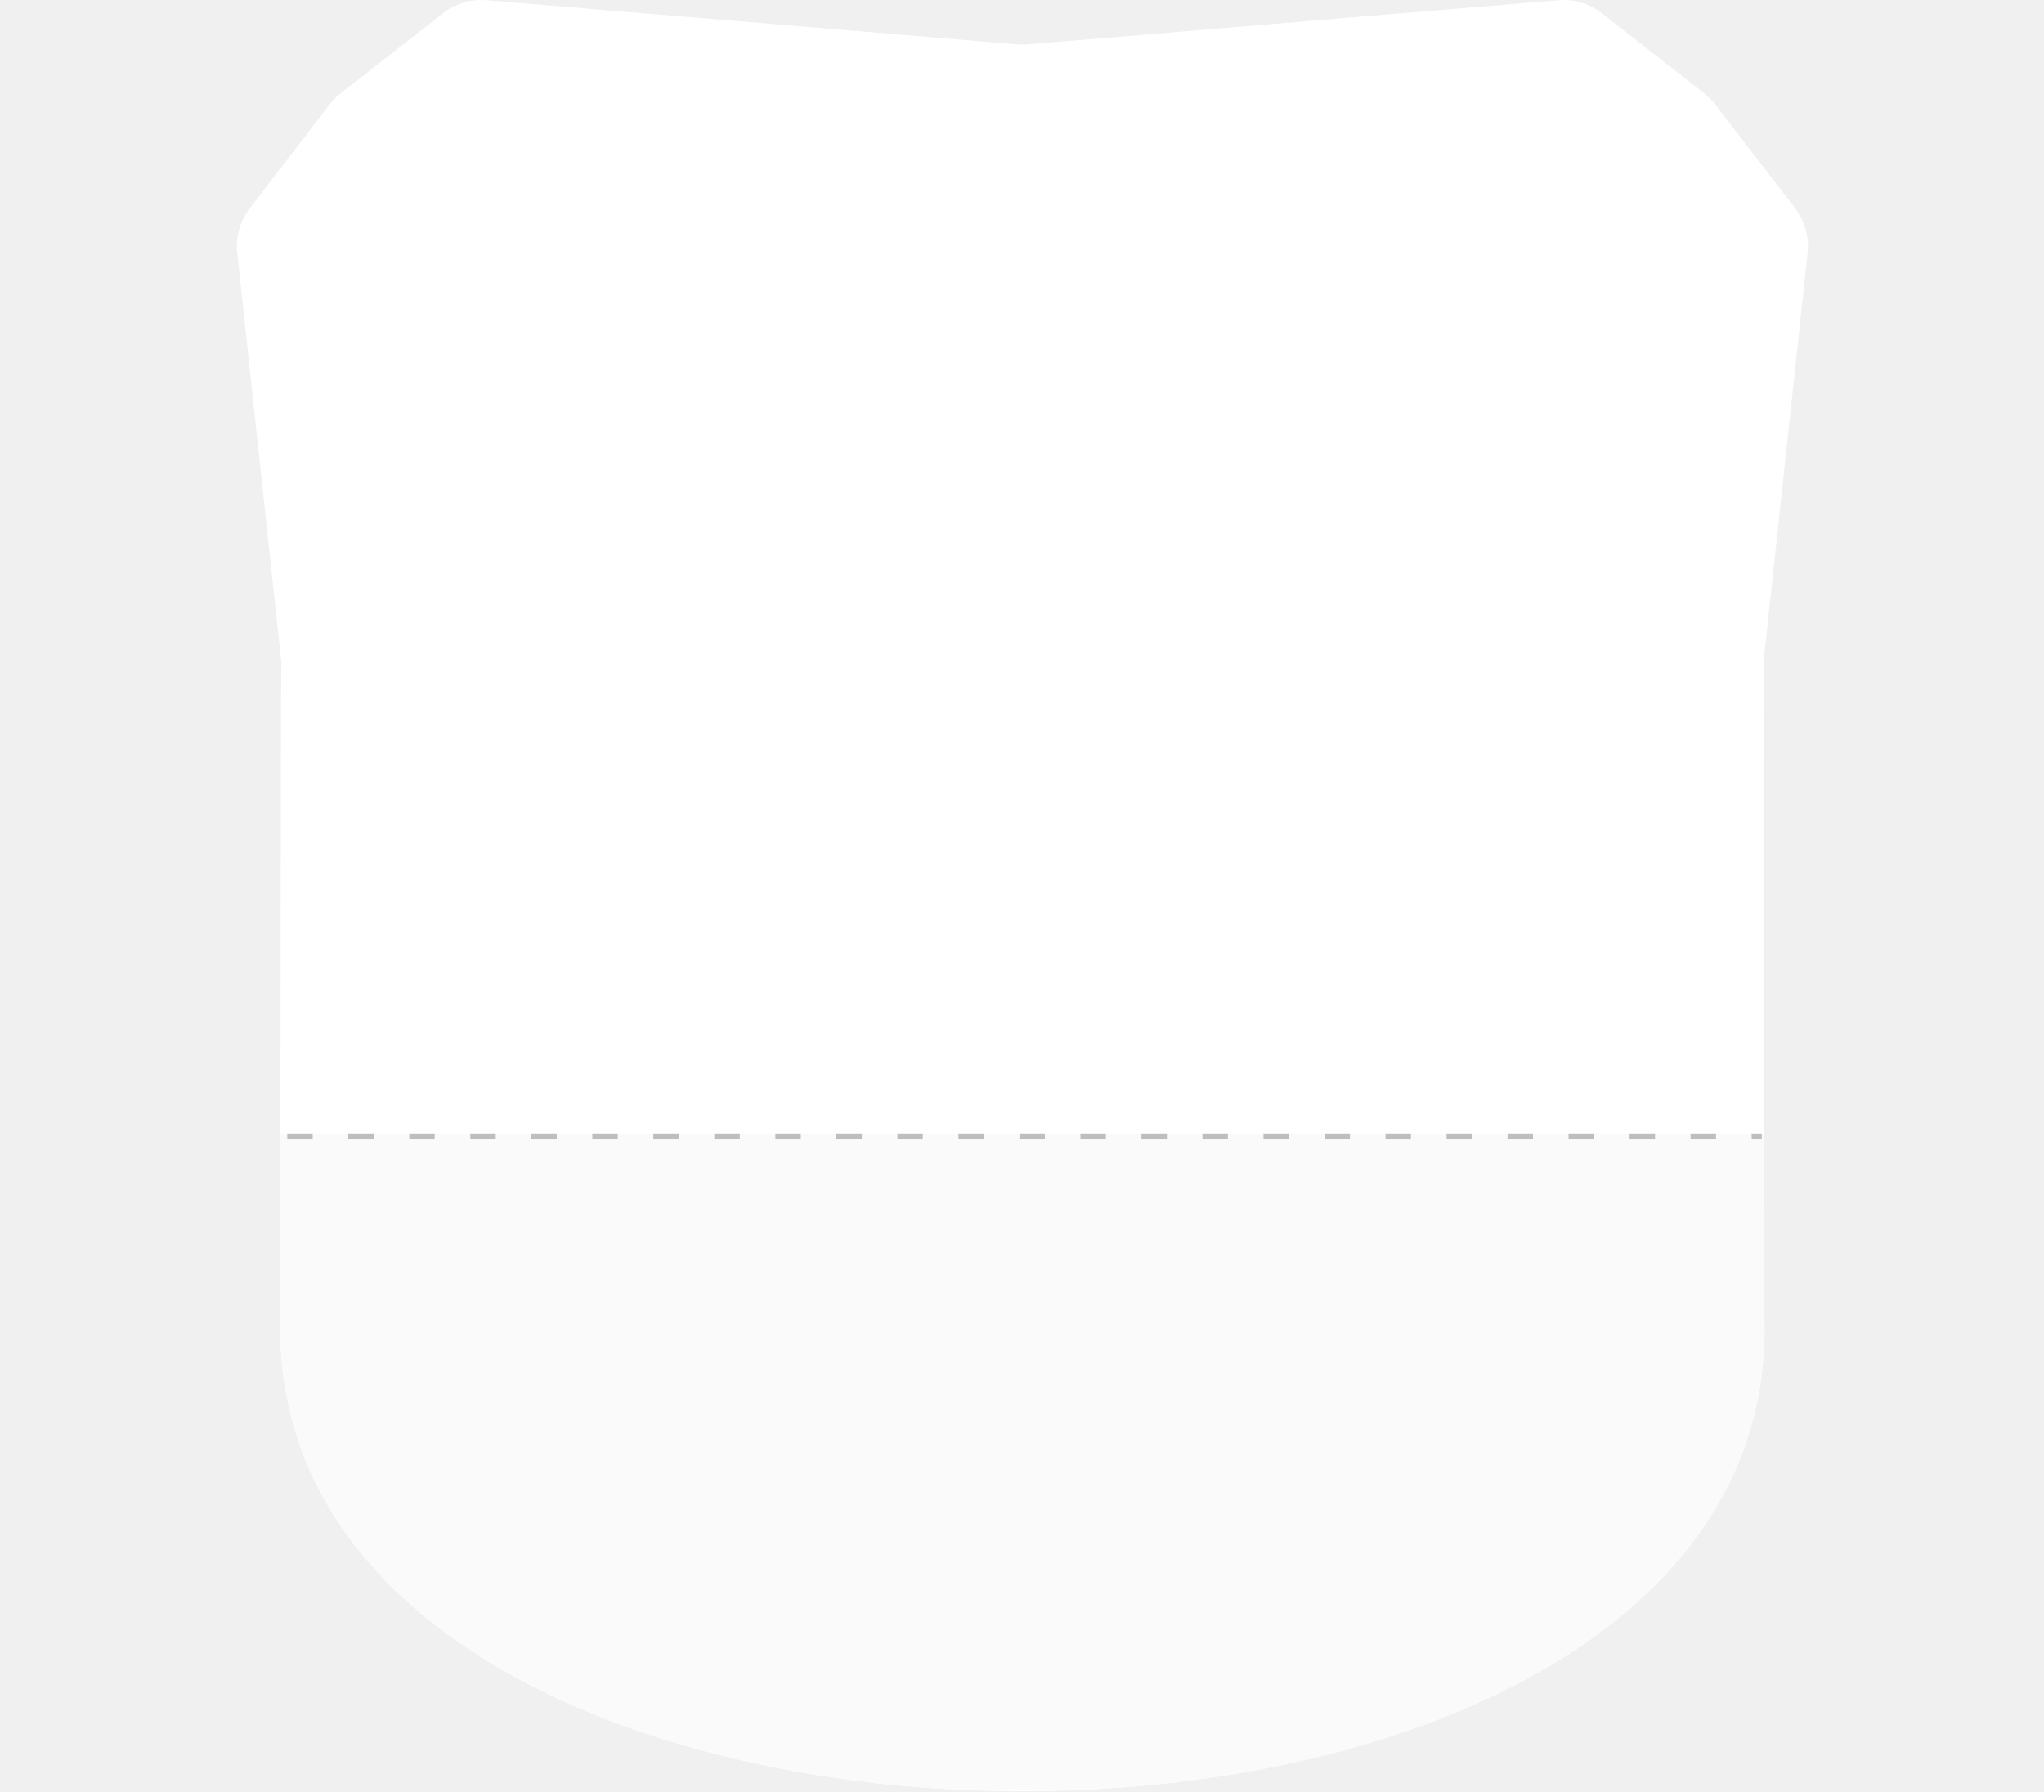
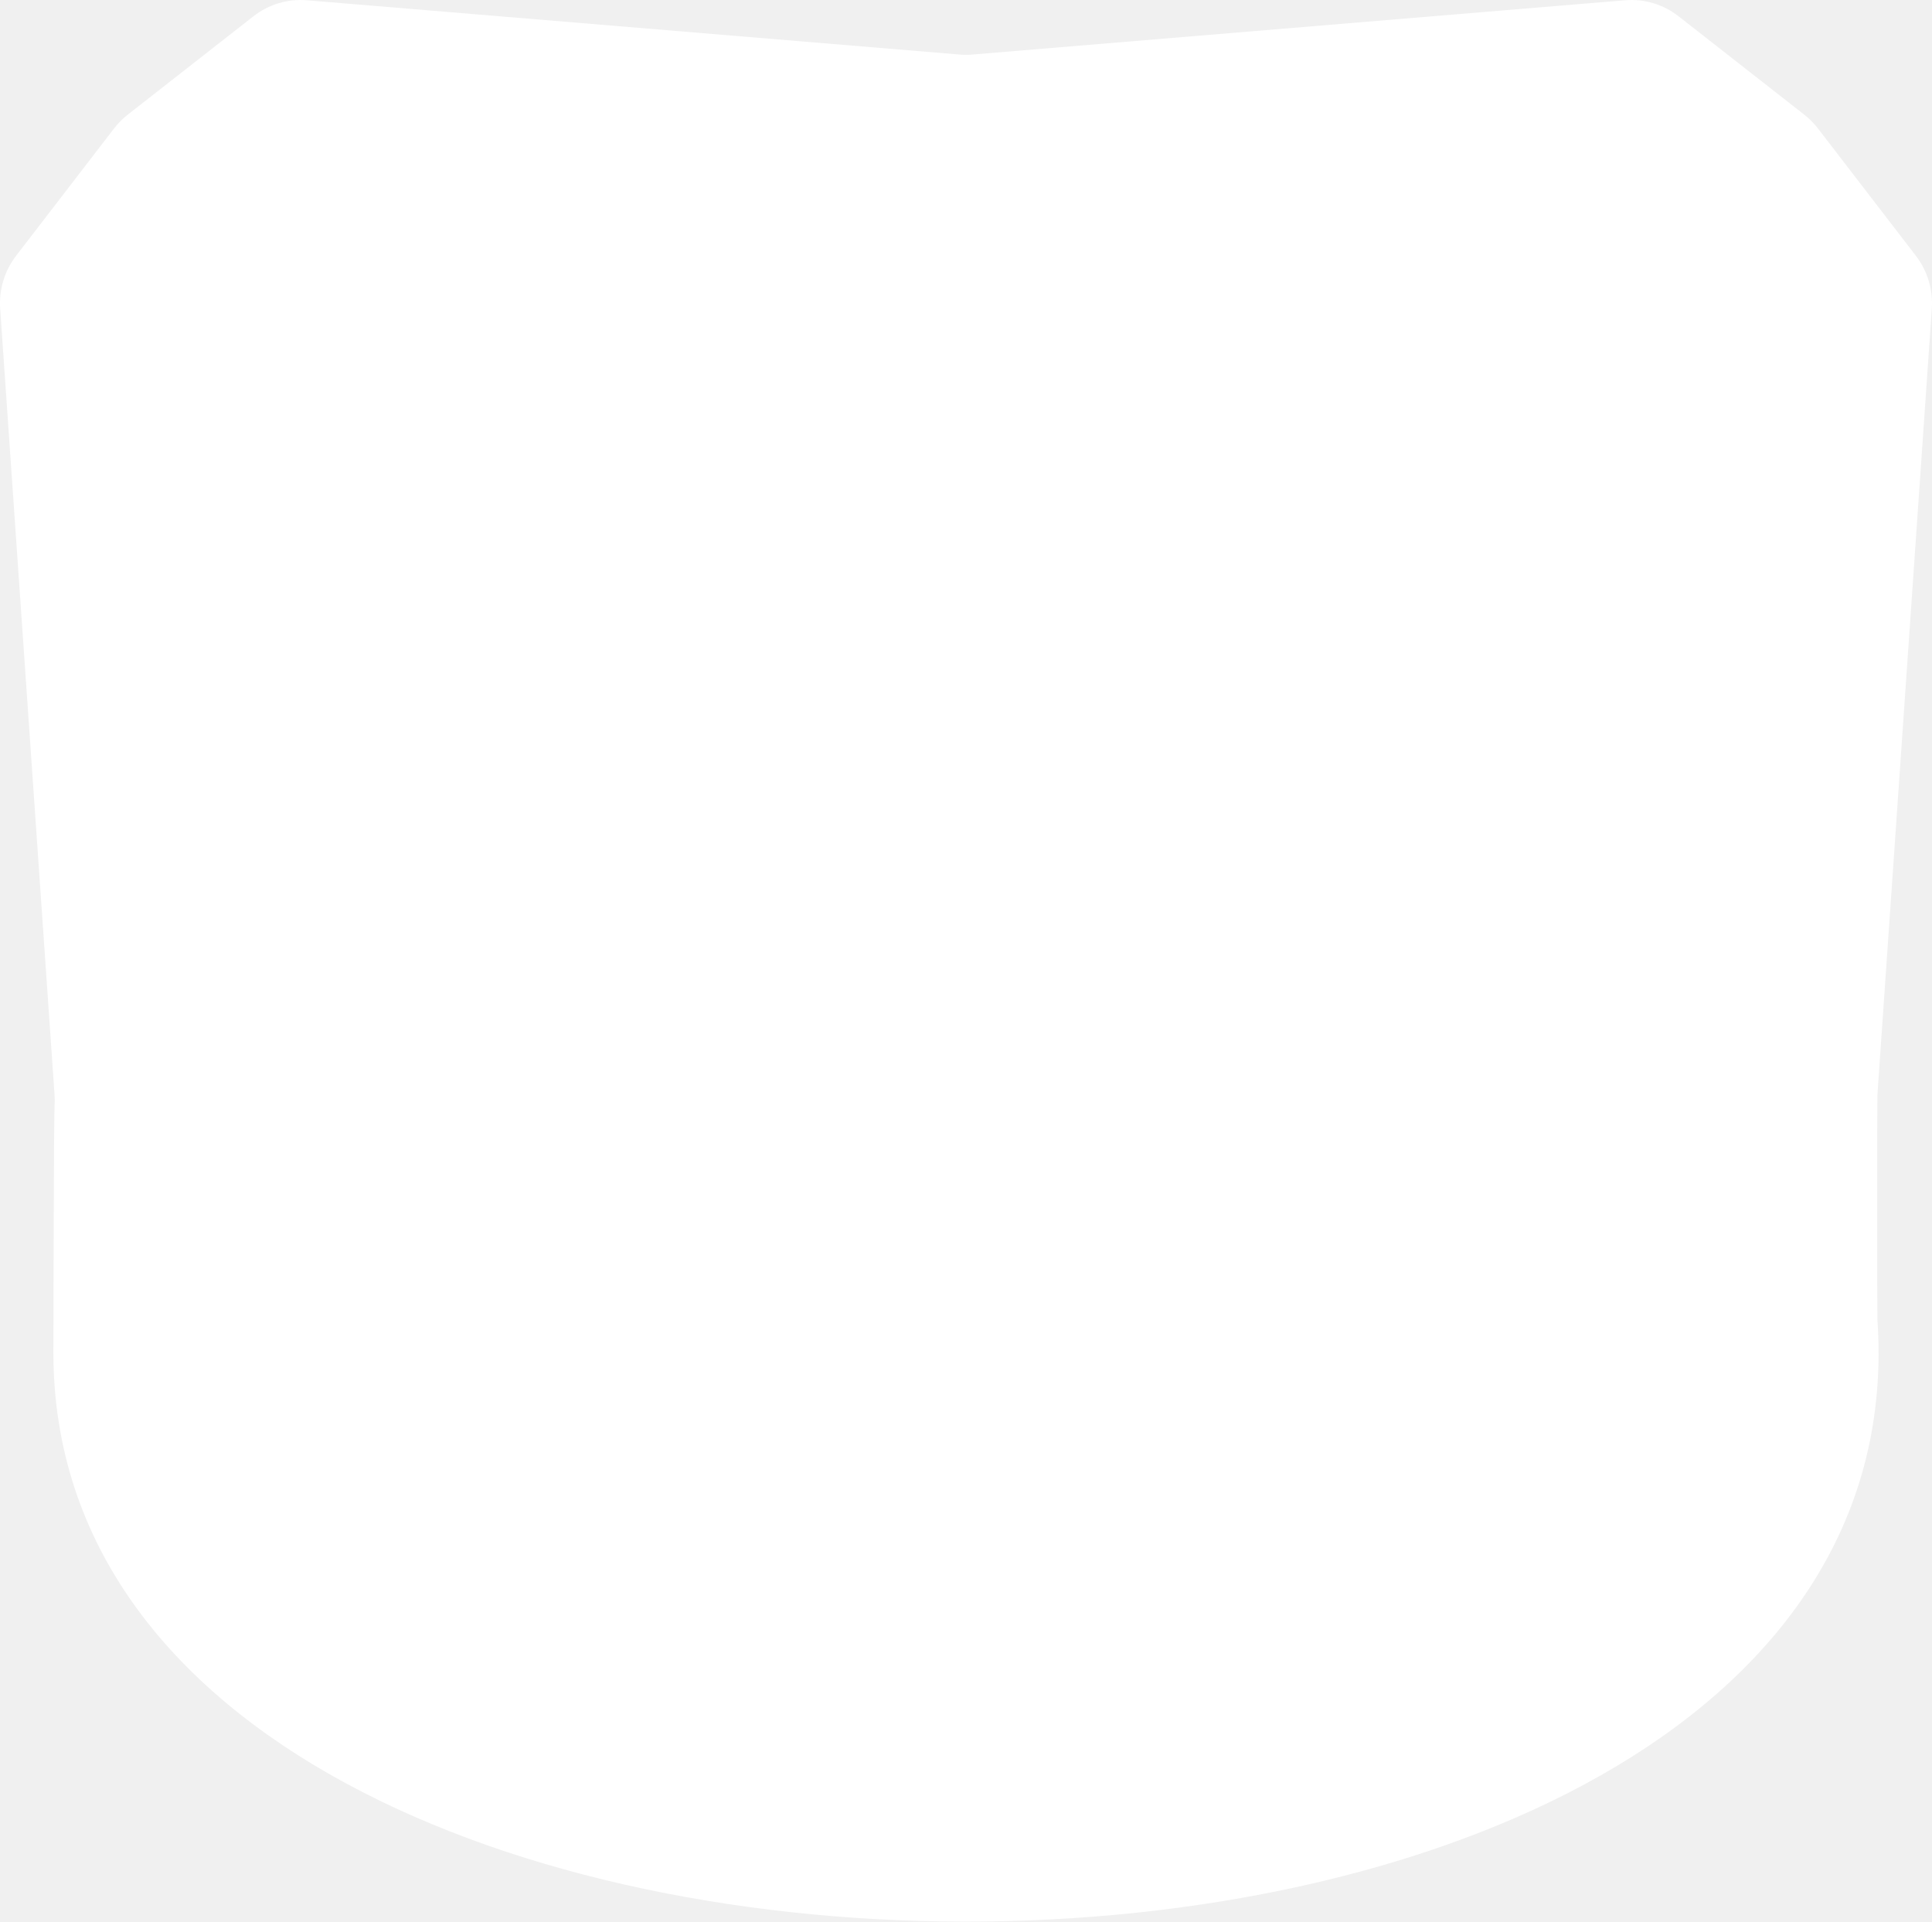
- <svg xmlns="http://www.w3.org/2000/svg" width="402" height="352.322" viewBox="0 0 402 352.322">
-   <defs>
-     <clipPath id="clip-path">
-       <path id="長方形_11" data-name="長方形 11" d="M0,0H402a0,0,0,0,1,0,0V69a60,60,0,0,1-60,60H60A60,60,0,0,1,0,69V0A0,0,0,0,1,0,0Z" transform="translate(-13 331)" fill="#fafafa" />
-     </clipPath>
-   </defs>
-   <g id="bg" transform="translate(11 -229)">
-     <path id="bg-2" data-name="bg" d="M-58.683-62.65,45.726-53.965a12.207,12.207,0,0,0,2.019,0l104.41-8.685a12.212,12.212,0,0,1,8.541,2.56l20.118,15.746a12.306,12.306,0,0,1,2.175,2.194l15.664,20.364a12.464,12.464,0,0,1,2.55,8.459L192.5,67.44c-.04.574-.04,125.3,0,125.876,8.76,126.634-291.819,128.407-291.72,5.241,0-1.67.063-127.595.188-129.393a12.648,12.648,0,0,0,0-1.725l-8.7-80.767a12.463,12.463,0,0,1,2.549-8.459L-89.515-42.15a12.355,12.355,0,0,1,2.174-2.194L-67.224-60.09A12.215,12.215,0,0,1-58.683-62.65Z" transform="translate(143.351 291.692)" fill="#fff" />
-     <g id="bg-3" data-name="bg" transform="translate(2 121)" clip-path="url(#clip-path)">
-       <path id="bg-4" data-name="bg" d="M-58.683-107.65,45.726-98.965a12.207,12.207,0,0,0,2.019,0l104.41-8.685a12.212,12.212,0,0,1,8.541,2.56l20.118,15.746a12.306,12.306,0,0,1,2.175,2.194l15.664,20.364a12.464,12.464,0,0,1,2.55,8.459L192.5,67.44c-.04.574-.04,125.3,0,125.876,8.76,126.634-291.819,128.407-291.72,5.241,0-1.67.063-127.595.188-129.393a12.648,12.648,0,0,0,0-1.725l-8.7-125.767a12.463,12.463,0,0,1,2.549-8.459L-89.515-87.15a12.355,12.355,0,0,1,2.174-2.194l20.117-15.746A12.215,12.215,0,0,1-58.683-107.65Z" transform="translate(141.351 170.692)" fill="#fafafa" />
-     </g>
-     <line id="線_12" data-name="線 12" x2="290" transform="translate(45.5 452.5)" fill="none" stroke="#bebebe" stroke-width="1" stroke-dasharray="5 7" />
-   </g>
+ <svg xmlns="http://www.w3.org/2000/svg" width="308.992" height="307.322" viewBox="0 0 308.992 307.322">
+   <path id="bg" d="M-58.683-107.65,45.726-98.965a12.207,12.207,0,0,0,2.019,0l104.41-8.685a12.212,12.212,0,0,1,8.541,2.56l20.118,15.746a12.306,12.306,0,0,1,2.175,2.194l15.664,20.364a12.464,12.464,0,0,1,2.55,8.459L192.5,67.44c-.04.574-.04,35.3,0,35.876,8.76,126.634-291.819,128.407-291.72,5.241,0-1.67.063-37.595.188-39.393a12.648,12.648,0,0,0,0-1.725l-8.7-125.767a12.463,12.463,0,0,1,2.549-8.459L-89.515-87.15a12.355,12.355,0,0,1,2.174-2.194l20.117-15.746A12.215,12.215,0,0,1-58.683-107.65Z" transform="translate(107.759 107.692)" fill="#fff" />
</svg>
